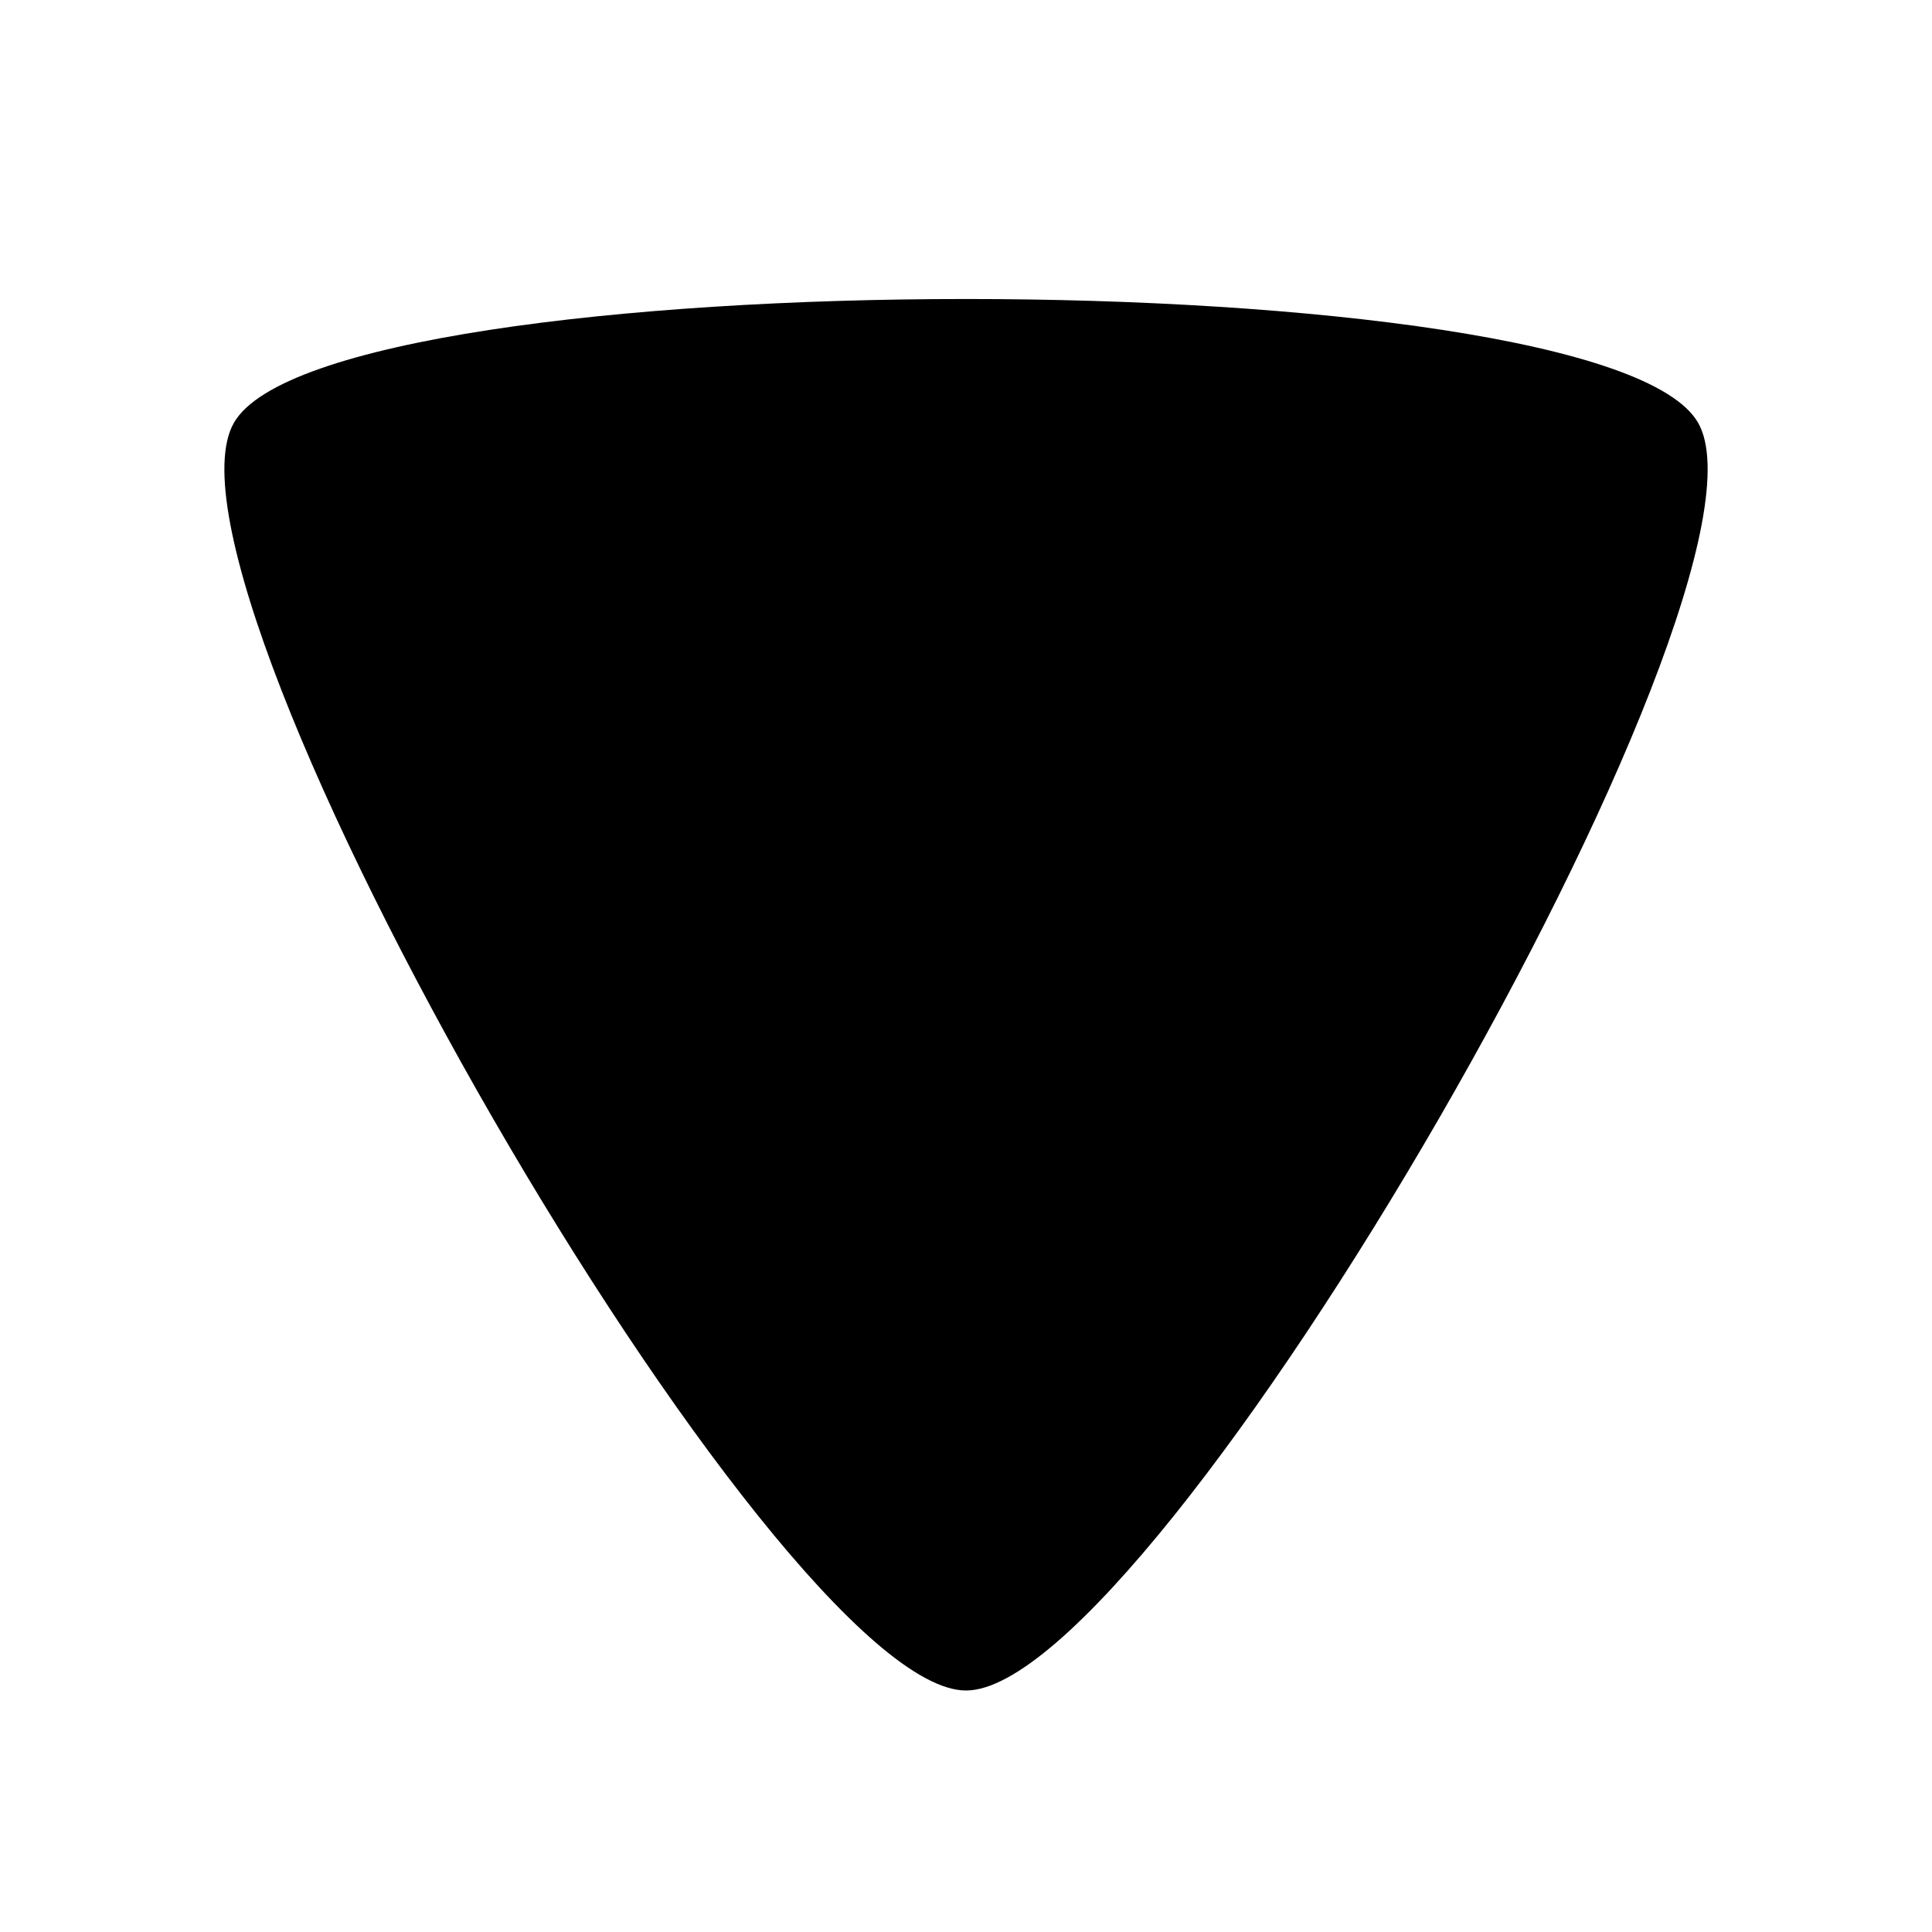
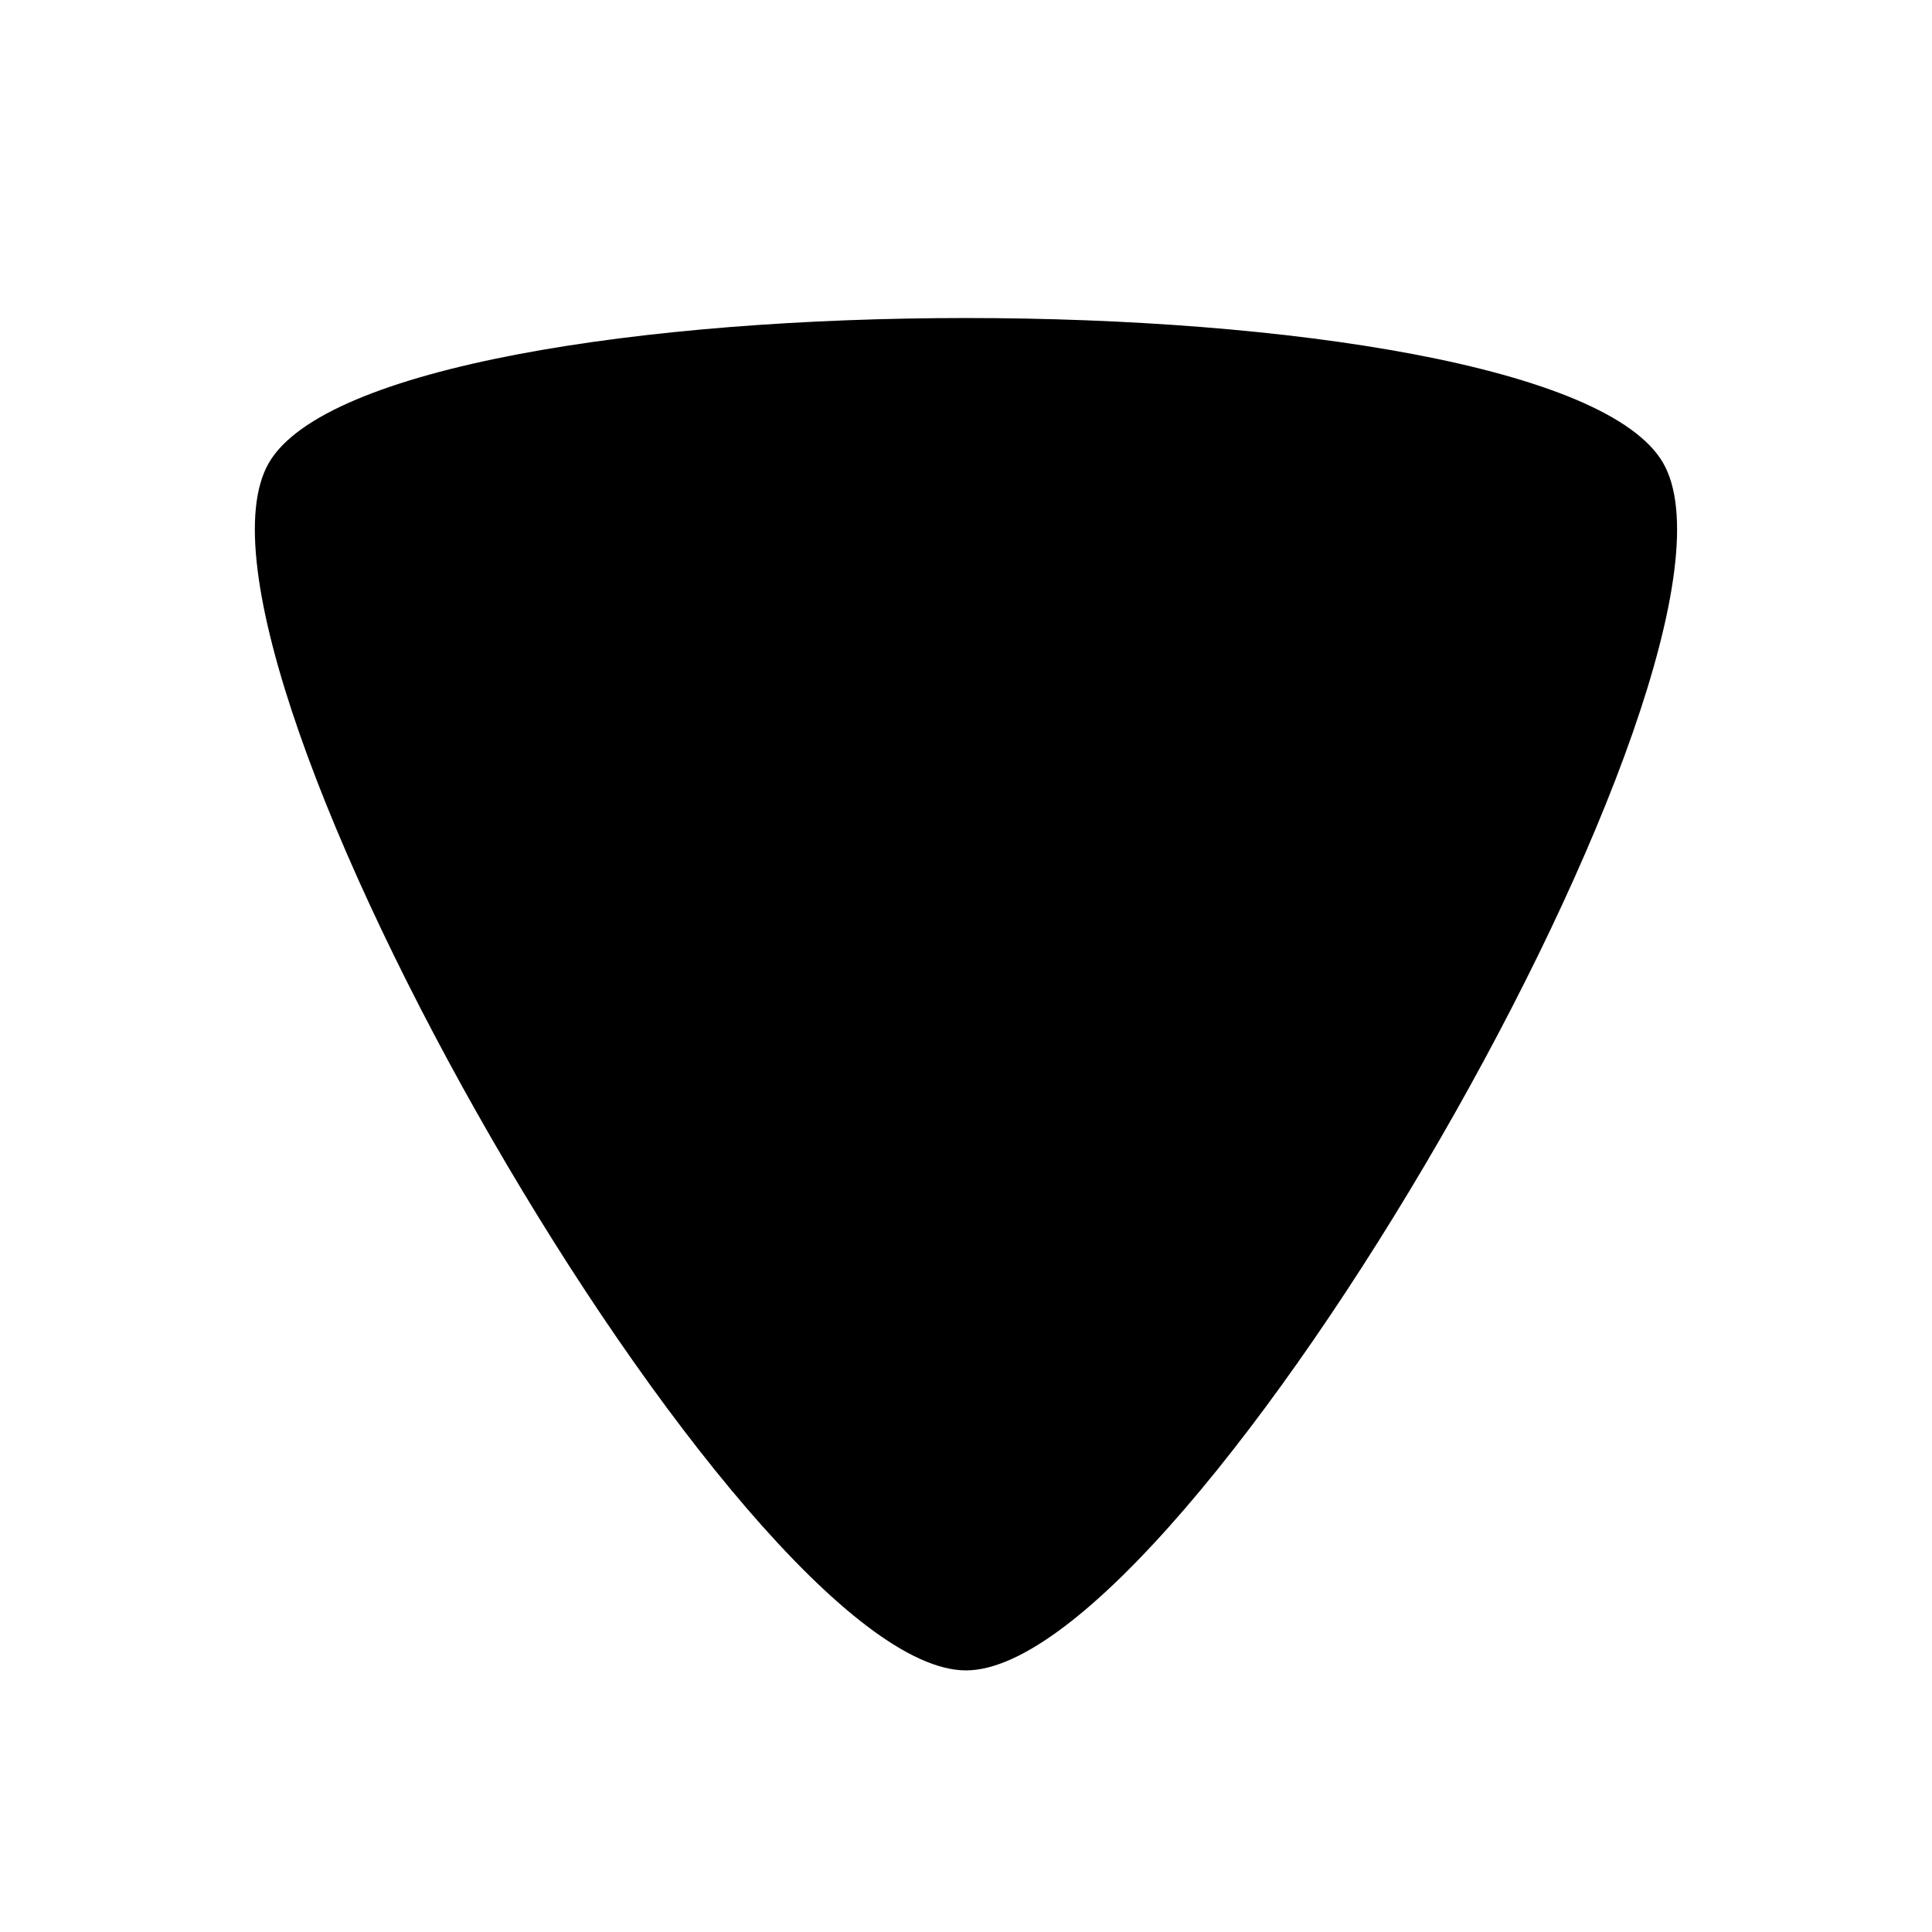
- <svg xmlns="http://www.w3.org/2000/svg" width="64" height="64" id="svg2" version="1.1">
+ <svg xmlns="http://www.w3.org/2000/svg" width="128" height="128" id="svg2" version="1.1">
  <defs id="defs4">
    </defs>
-   <g id="layer1" transform="translate(0,-988.3622)">
-     <path style="fill:#000000;fill-opacity:1;fill-rule:nonzero;stroke:none" id="path2816" d="m 4,32 c 3e-7,-6.305 36.54,-27.401 42,-24.249 5.46,3.152 5.46,45.345 -2e-6,48.497 C 40.54,59.401 4,38.305 4,32 z" transform="matrix(0,-1,-1,0,64,1048.362)" />
+   <g id="layer1" transform="translate(0,-924.3622)">
+     <path style="fill:#000000;fill-opacity:1;fill-rule:nonzero;stroke:none" id="path3590" d="m 10.666,64.002 c 10e-7,-14.78 67.198,-53.577 79.998,-46.187 12.8,7.39 12.8,84.984 -4e-6,92.374 -12.8,7.39 -79.998,-31.407 -79.998,-46.187 z" transform="matrix(0,-1,-1,0,128,1045.696)" />
  </g>
</svg>
